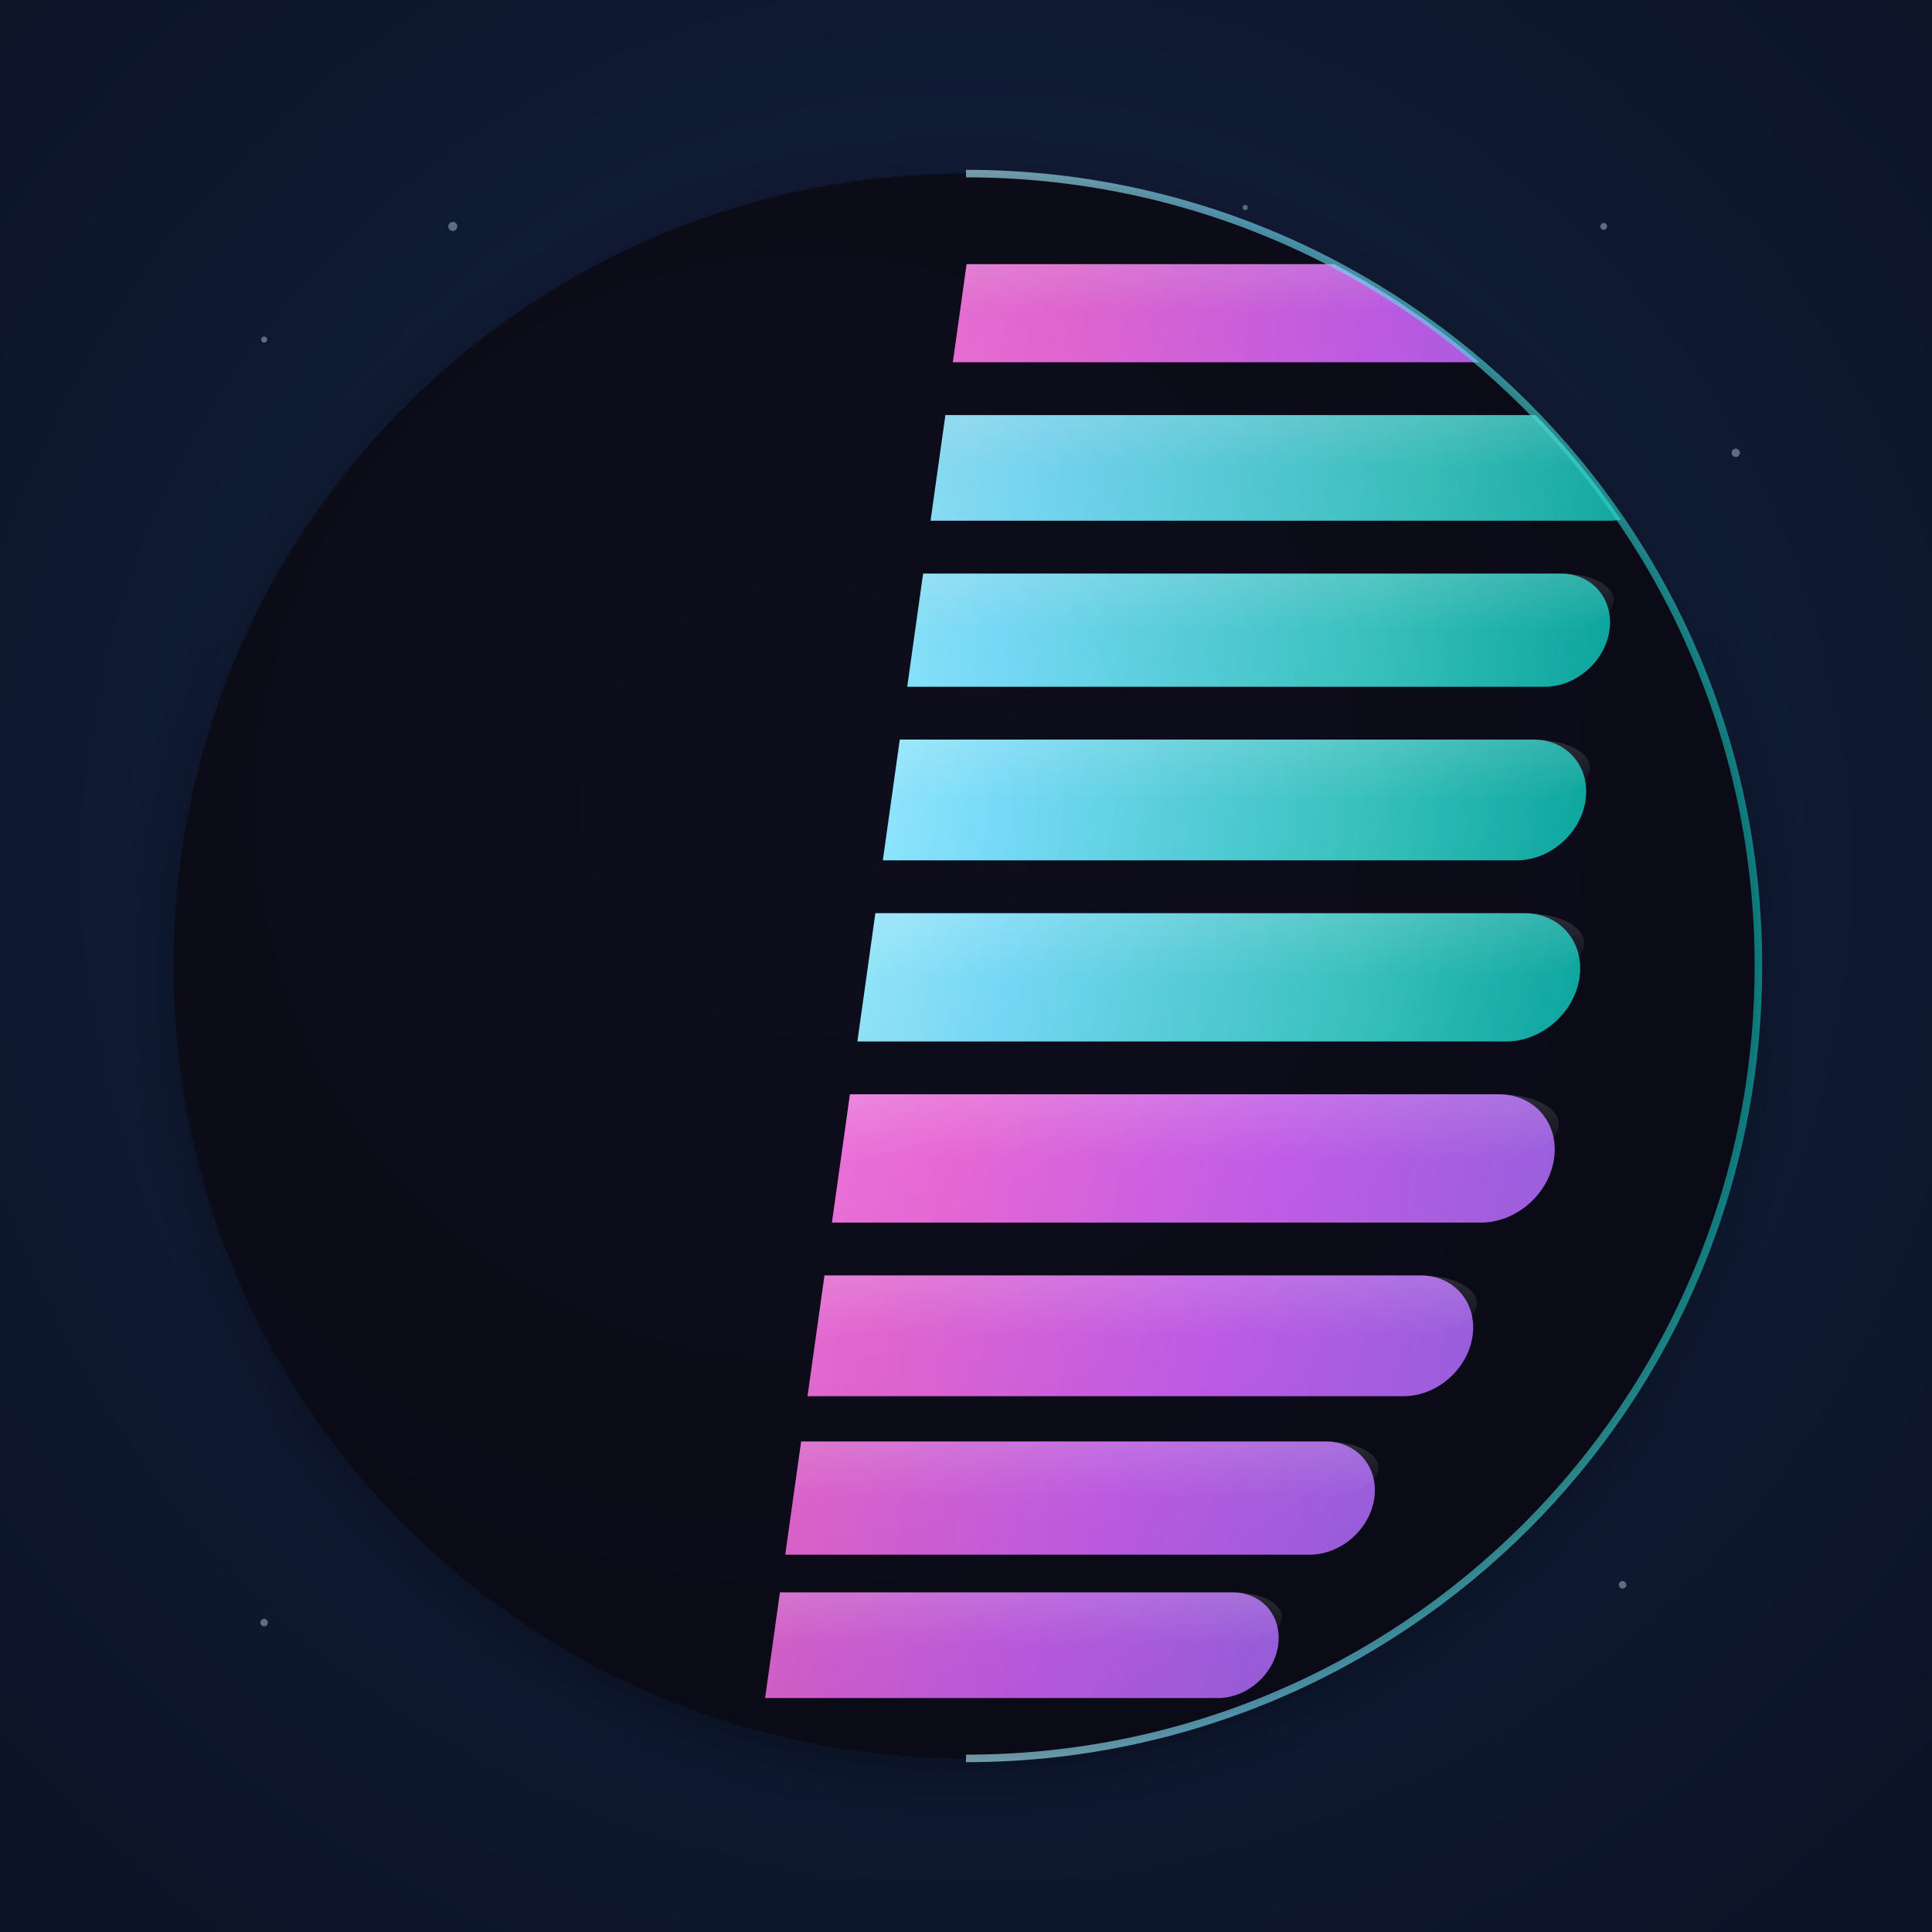
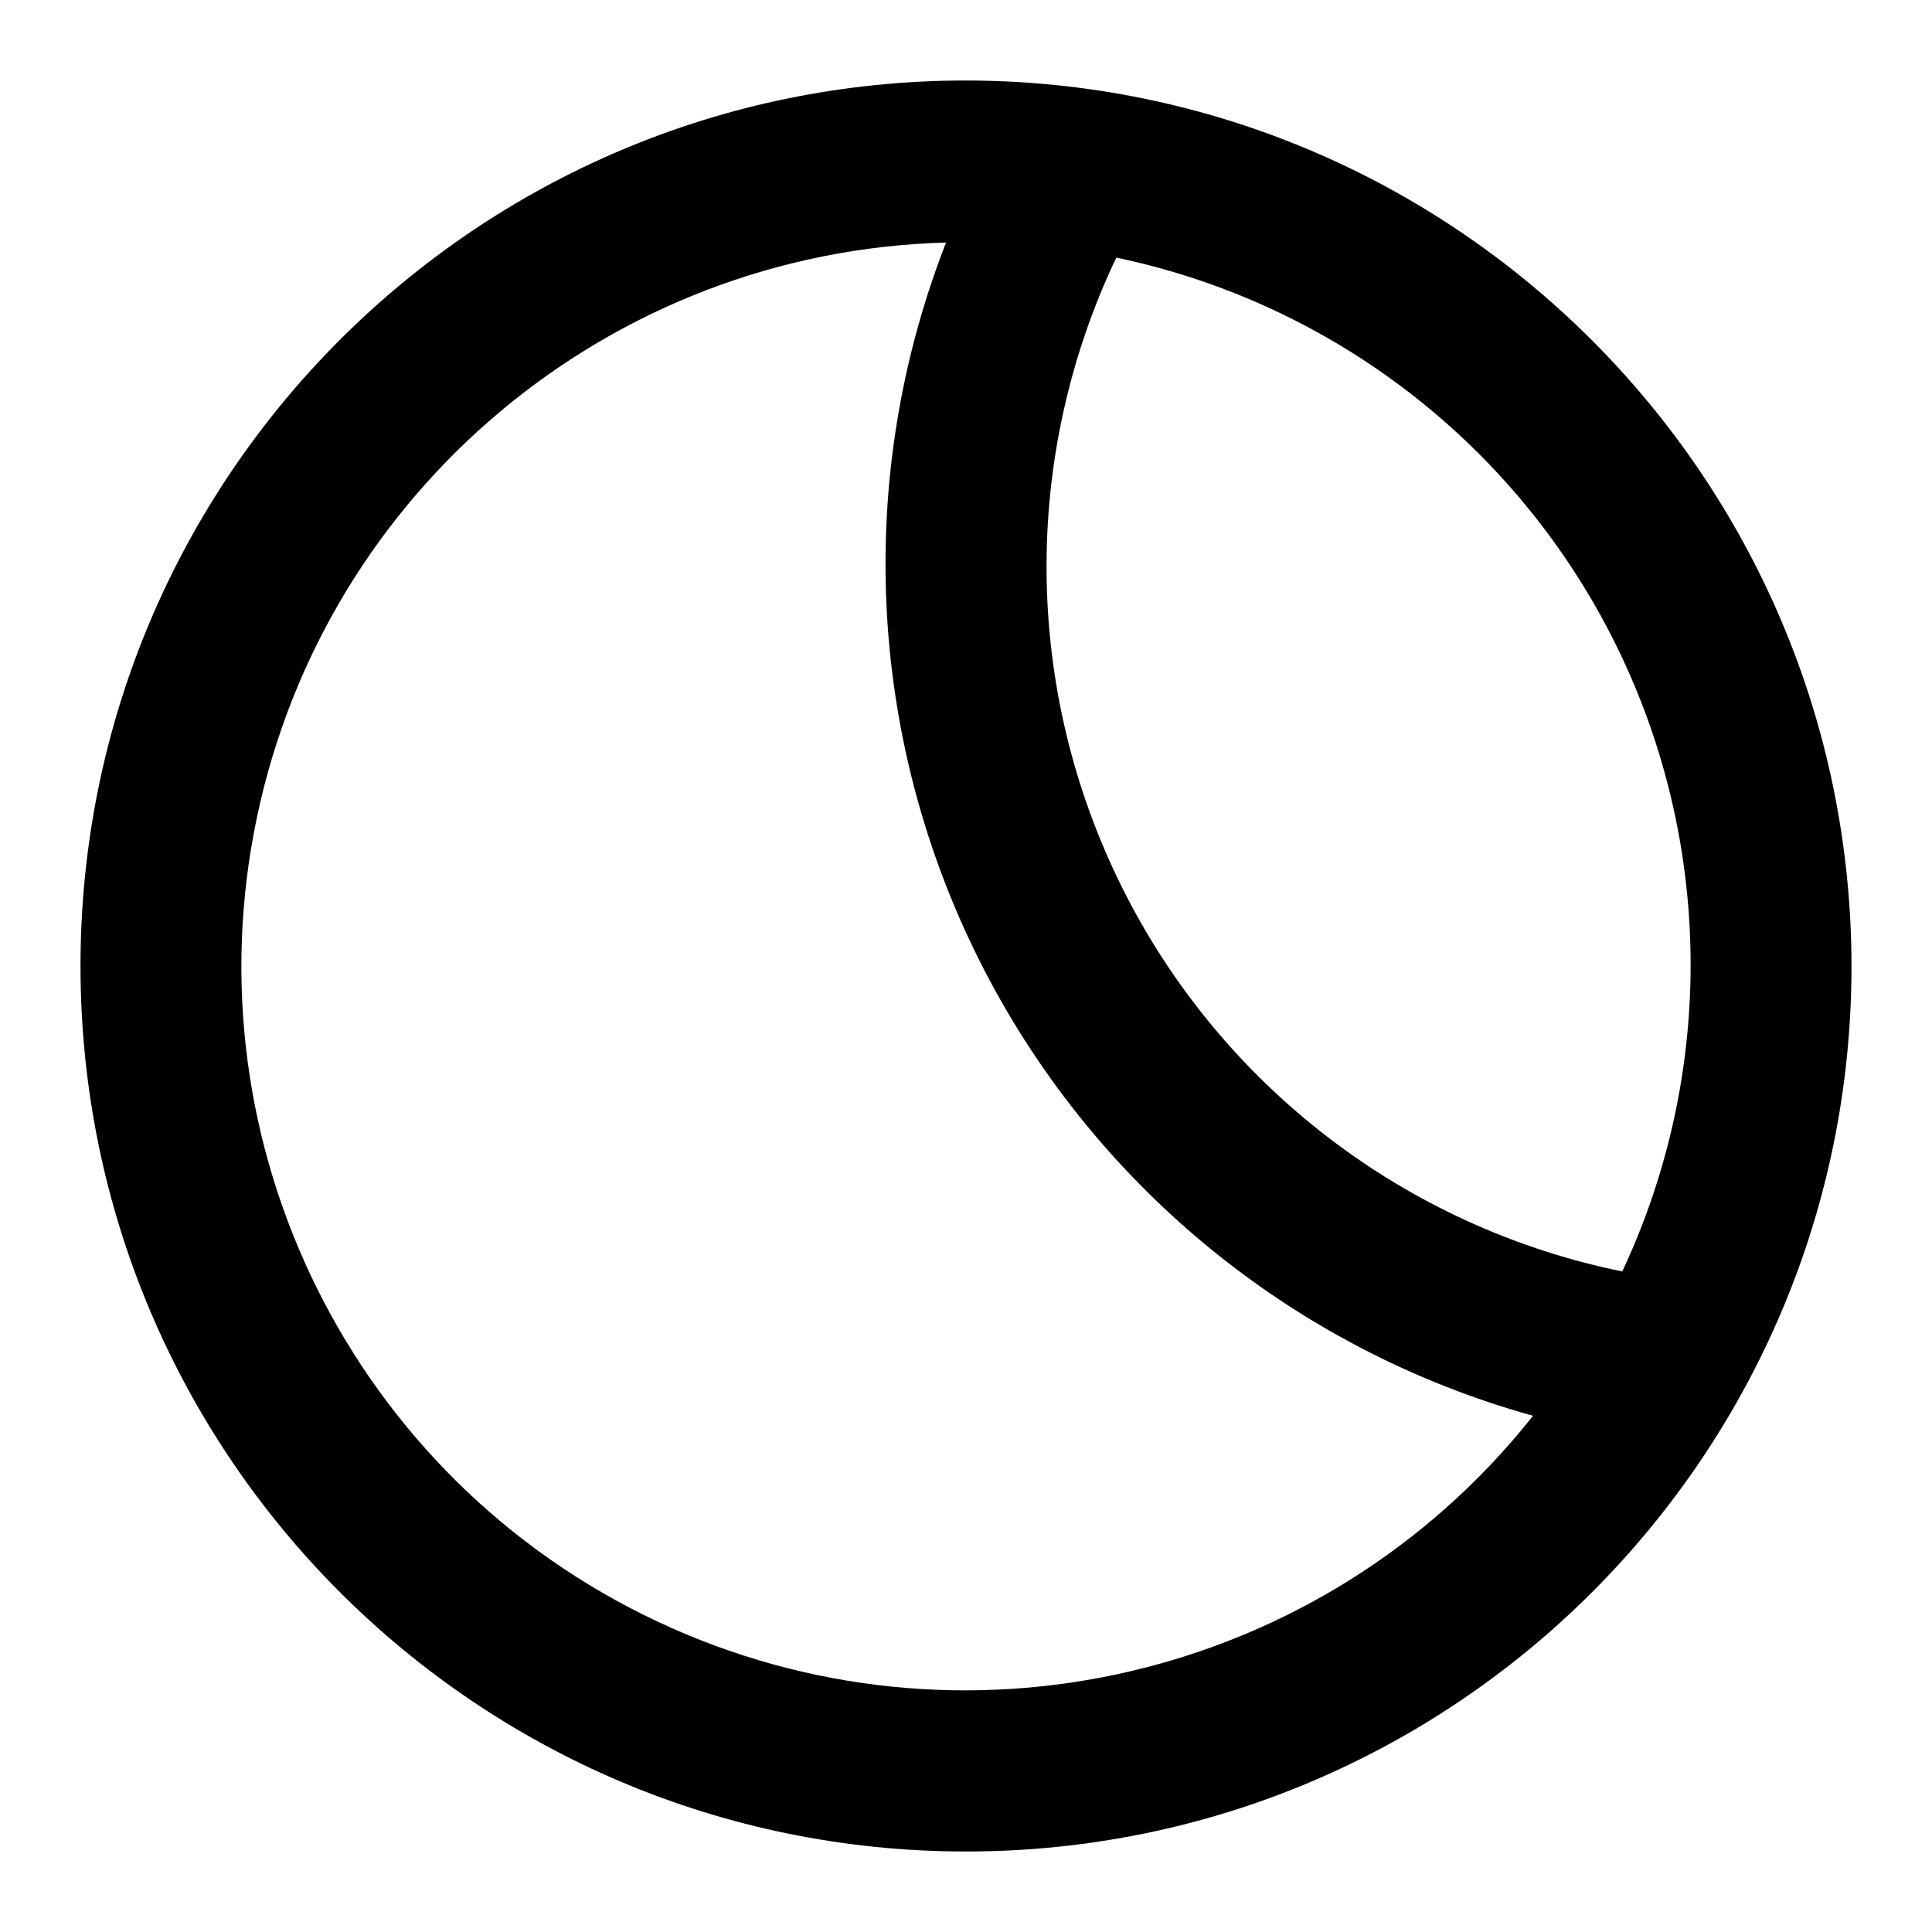
- <svg xmlns="http://www.w3.org/2000/svg" viewBox="0 0 512 512" width="1024" height="1024">
-   <defs>
-     <radialGradient id="bg" cx="50%" cy="45%" r="70%">
-       <stop offset="0%" stop-color="#1b2440" />
-       <stop offset="60%" stop-color="#0f1a33" />
-       <stop offset="100%" stop-color="#0b1326" />
-     </radialGradient>
-     <radialGradient id="shade" cx="40%" cy="40%" r="70%">
-       <stop offset="0%" stop-color="rgba(0,0,0,0)" />
-       <stop offset="100%" stop-color="rgba(0,0,0,0.35)" />
-     </radialGradient>
-     <linearGradient id="cool" x1="0%" y1="0%" x2="100%" y2="0%">
-       <stop offset="0%" stop-color="#b7f3ff" />
-       <stop offset="35%" stop-color="#7be1ff" />
-       <stop offset="75%" stop-color="#3fd4d0" />
-       <stop offset="100%" stop-color="#10bfb6" />
-     </linearGradient>
-     <linearGradient id="warm" x1="0%" y1="0%" x2="100%" y2="0%">
-       <stop offset="0%" stop-color="#ff86e7" />
-       <stop offset="35%" stop-color="#f46ee2" />
-       <stop offset="70%" stop-color="#d466ff" />
-       <stop offset="100%" stop-color="#b26dff" />
-     </linearGradient>
-     <linearGradient id="stripeGloss" x1="0%" y1="0%" x2="0%" y2="100%">
-       <stop offset="0%" stop-color="rgba(255,255,255,0.45)" />
-       <stop offset="100%" stop-color="rgba(255,255,255,0)" />
-     </linearGradient>
-     <clipPath id="moonClip">
-       <circle cx="256" cy="256" r="210" />
-     </clipPath>
-     <clipPath id="rightSlice">
-       <rect x="256" y="0" width="256" height="512" />
-     </clipPath>
-     <filter id="softShadow" x="-20%" y="-20%" width="140%" height="140%">
-       <feDropShadow dx="0" dy="4" stdDeviation="8" flood-color="#000000" flood-opacity="0.35" />
-     </filter>
-   </defs>
-   <rect width="512" height="512" fill="url(#bg)" />
-   <g opacity="0.6" fill="#94a3b8">
-     <circle cx="70" cy="90" r="0.8" />
-     <circle cx="120" cy="60" r="1.2" />
-     <circle cx="460" cy="120" r="1.1" />
-     <circle cx="425" cy="60" r="0.9" />
-     <circle cx="380" cy="90" r="0.8" />
-     <circle cx="330" cy="55" r="0.7" />
-     <circle cx="70" cy="430" r="1.0" />
-     <circle cx="135" cy="380" r="0.9" />
-     <circle cx="430" cy="420" r="1.0" />
-     <circle cx="360" cy="360" r="0.7" />
-     <circle cx="210" cy="80" r="0.7" />
-     <circle cx="250" cy="430" r="0.8" />
-   </g>
-   <g filter="url(#softShadow)">
-     <circle cx="256" cy="256" r="210" fill="#0b0f1a" />
-   </g>
-   <g clip-path="url(#moonClip)">
-     <g clip-path="url(#rightSlice)" transform="skewX(-8) translate(10,0)">
-       <g>
-         <rect x="200" y="70" width="240" height="26" rx="13" fill="url(#warm)" />
-         <rect x="200" y="70" width="240" height="13" rx="13" fill="url(#stripeGloss)" opacity="0.35" />
-       </g>
-       <g>
-         <rect x="195" y="110" width="255" height="28" rx="14" fill="url(#cool)" />
-         <rect x="195" y="110" width="255" height="14" rx="14" fill="url(#stripeGloss)" opacity="0.35" />
-       </g>
-       <g>
-         <rect x="190" y="152" width="250" height="30" rx="15" fill="url(#cool)" />
-         <rect x="190" y="152" width="250" height="15" rx="15" fill="url(#stripeGloss)" opacity="0.35" />
-       </g>
-       <g>
-         <rect x="200" y="196" width="240" height="32" rx="16" fill="url(#cool)" />
-         <rect x="200" y="196" width="240" height="16" rx="16" fill="url(#stripeGloss)" opacity="0.35" />
-       </g>
-       <g>
-         <rect x="210" y="242" width="235" height="34" rx="17" fill="url(#cool)" />
-         <rect x="210" y="242" width="235" height="17" rx="17" fill="url(#stripeGloss)" opacity="0.35" />
-       </g>
-       <g>
-         <rect x="200" y="290" width="245" height="34" rx="17" fill="url(#warm)" />
-         <rect x="200" y="290" width="245" height="17" rx="17" fill="url(#stripeGloss)" opacity="0.35" />
-       </g>
-       <g>
-         <rect x="190" y="338" width="240" height="32" rx="16" fill="url(#warm)" />
-         <rect x="190" y="338" width="240" height="16" rx="16" fill="url(#stripeGloss)" opacity="0.35" />
-       </g>
-       <g>
-         <rect x="180" y="382" width="230" height="30" rx="15" fill="url(#warm)" />
-         <rect x="180" y="382" width="230" height="15" rx="15" fill="url(#stripeGloss)" opacity="0.35" />
-       </g>
-       <g>
-         <rect x="170" y="422" width="220" height="28" rx="14" fill="url(#warm)" />
-         <rect x="170" y="422" width="220" height="14" rx="14" fill="url(#stripeGloss)" opacity="0.35" />
-       </g>
-     </g>
-     <circle cx="256" cy="256" r="210" fill="url(#shade)" opacity="0.5" />
-   </g>
-   <path d="M256,46 a210,210 0 0 1 0,420" fill="none" stroke="url(#cool)" stroke-width="2" opacity="0.6" />
+ <svg xmlns="http://www.w3.org/2000/svg" fill="#000000" width="800px" height="800px" viewBox="0 0 24 24">
+   <path d="M12,1A11,11,0,1,0,23,12,11.013,11.013,0,0,0,12,1Zm7.019,16.619A8.994,8.994,0,1,1,11.752,3.013a10.981,10.981,0,0,0,7.291,14.574Zm1.131-1.825A8.936,8.936,0,0,1,13.867,3.2a8.975,8.975,0,0,1,6.283,12.6Z" />
</svg>
